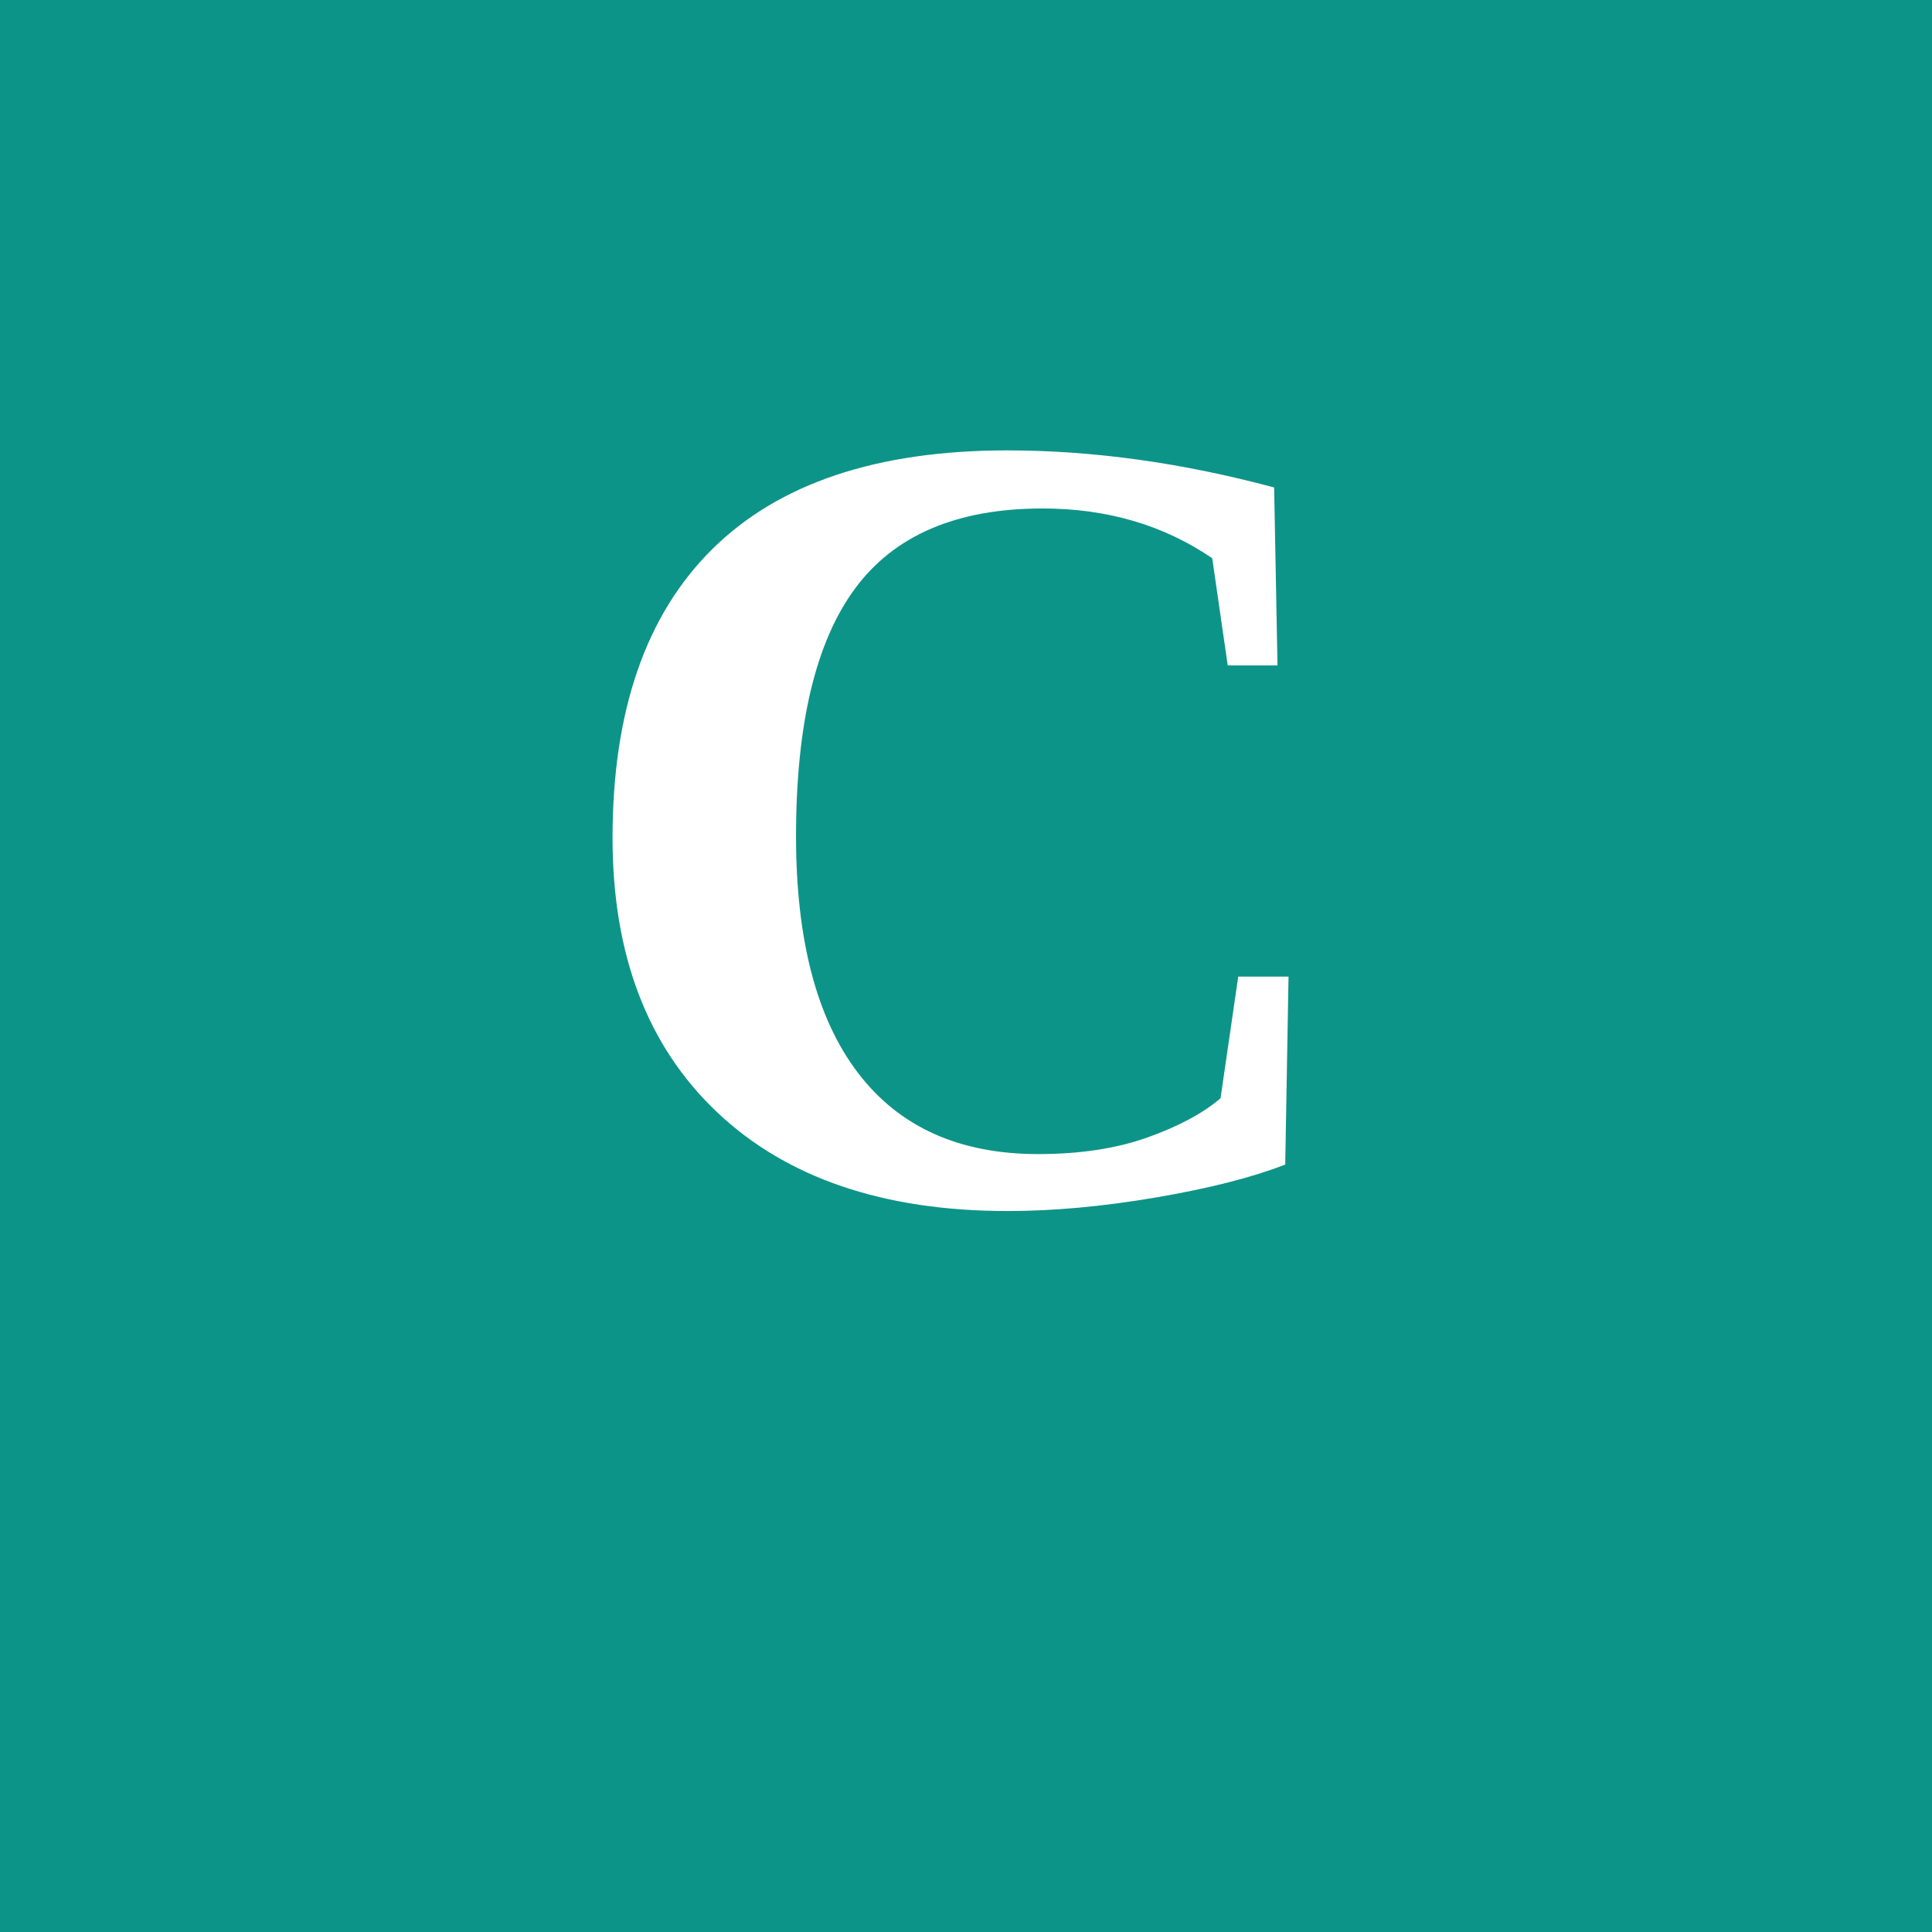
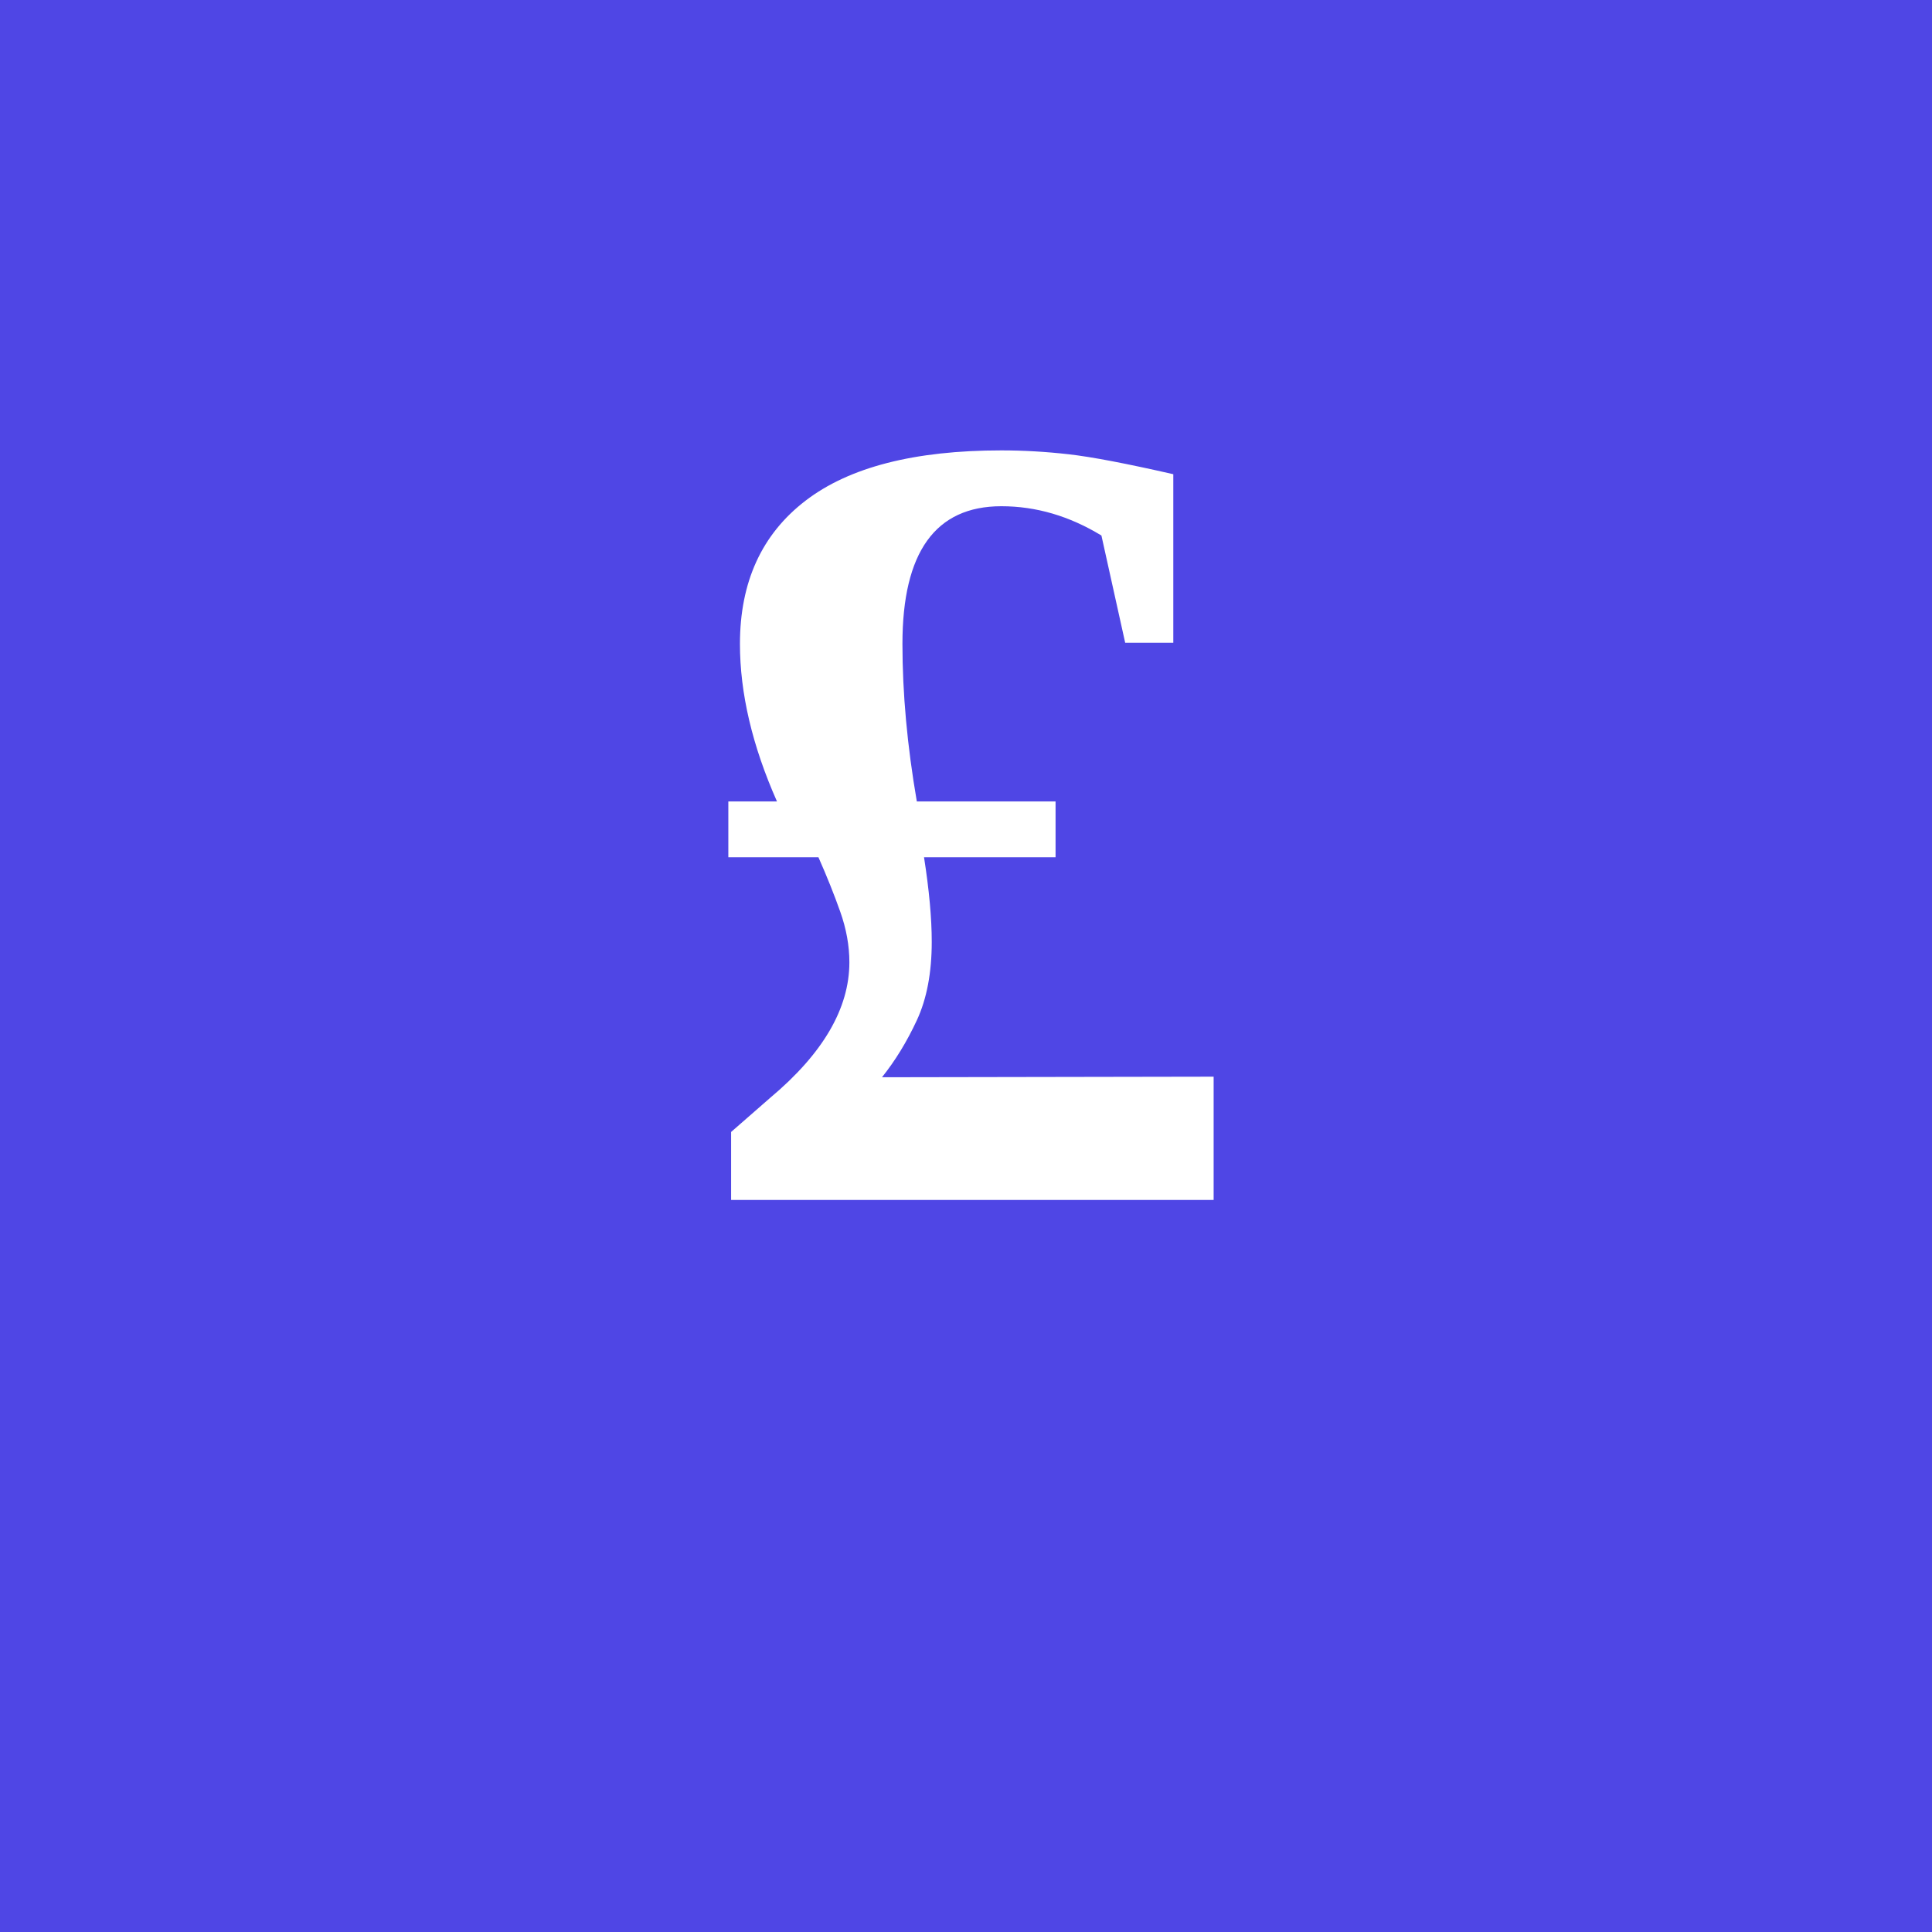
<svg xmlns="http://www.w3.org/2000/svg" width="512" height="512" viewBox="0 0 512 512">
-   <rect width="512" height="512" fill="#0d9488" />
-   <text x="256" y="318" text-anchor="middle" font-family="Georgia, 'Times New Roman', serif" font-size="300" font-weight="700" fill="#ffffff">C</text>
+   <rect width="512" height="512" fill="#4f46e5" />
+   <text x="256" y="318" text-anchor="middle" font-family="Georgia, 'Times New Roman', serif" font-size="300" font-weight="700" fill="#ffffff">£</text>
</svg>
